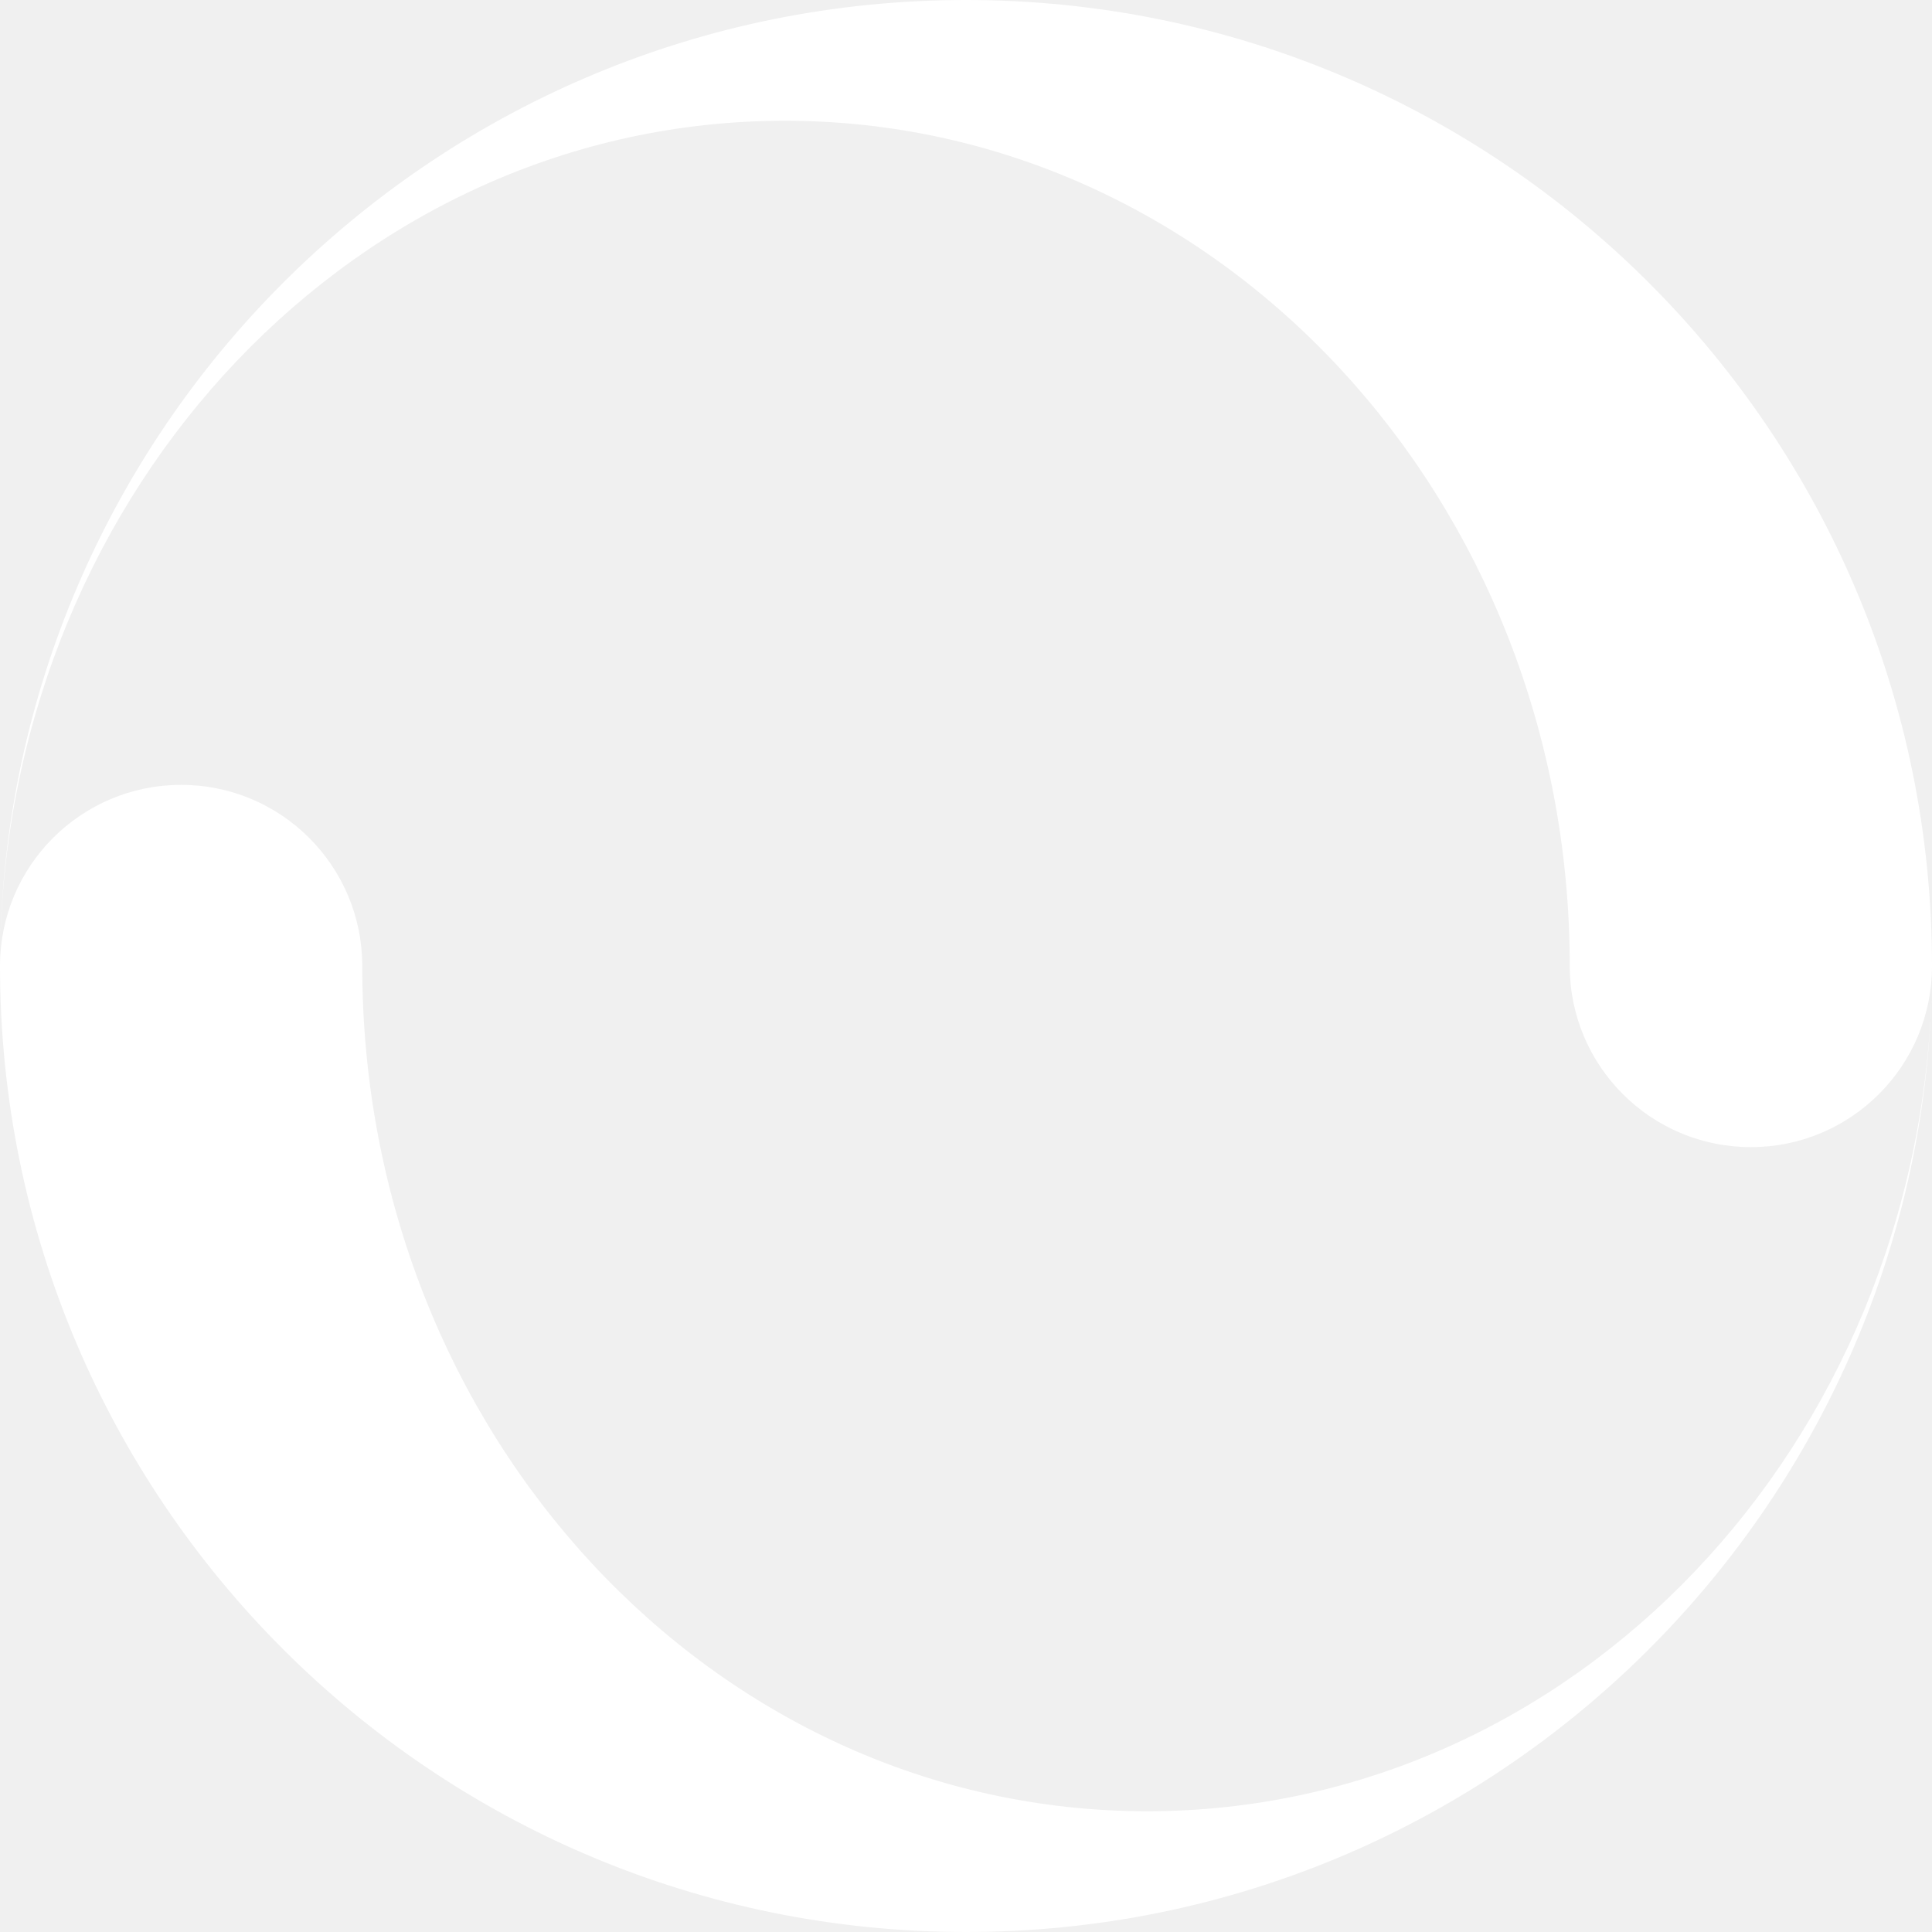
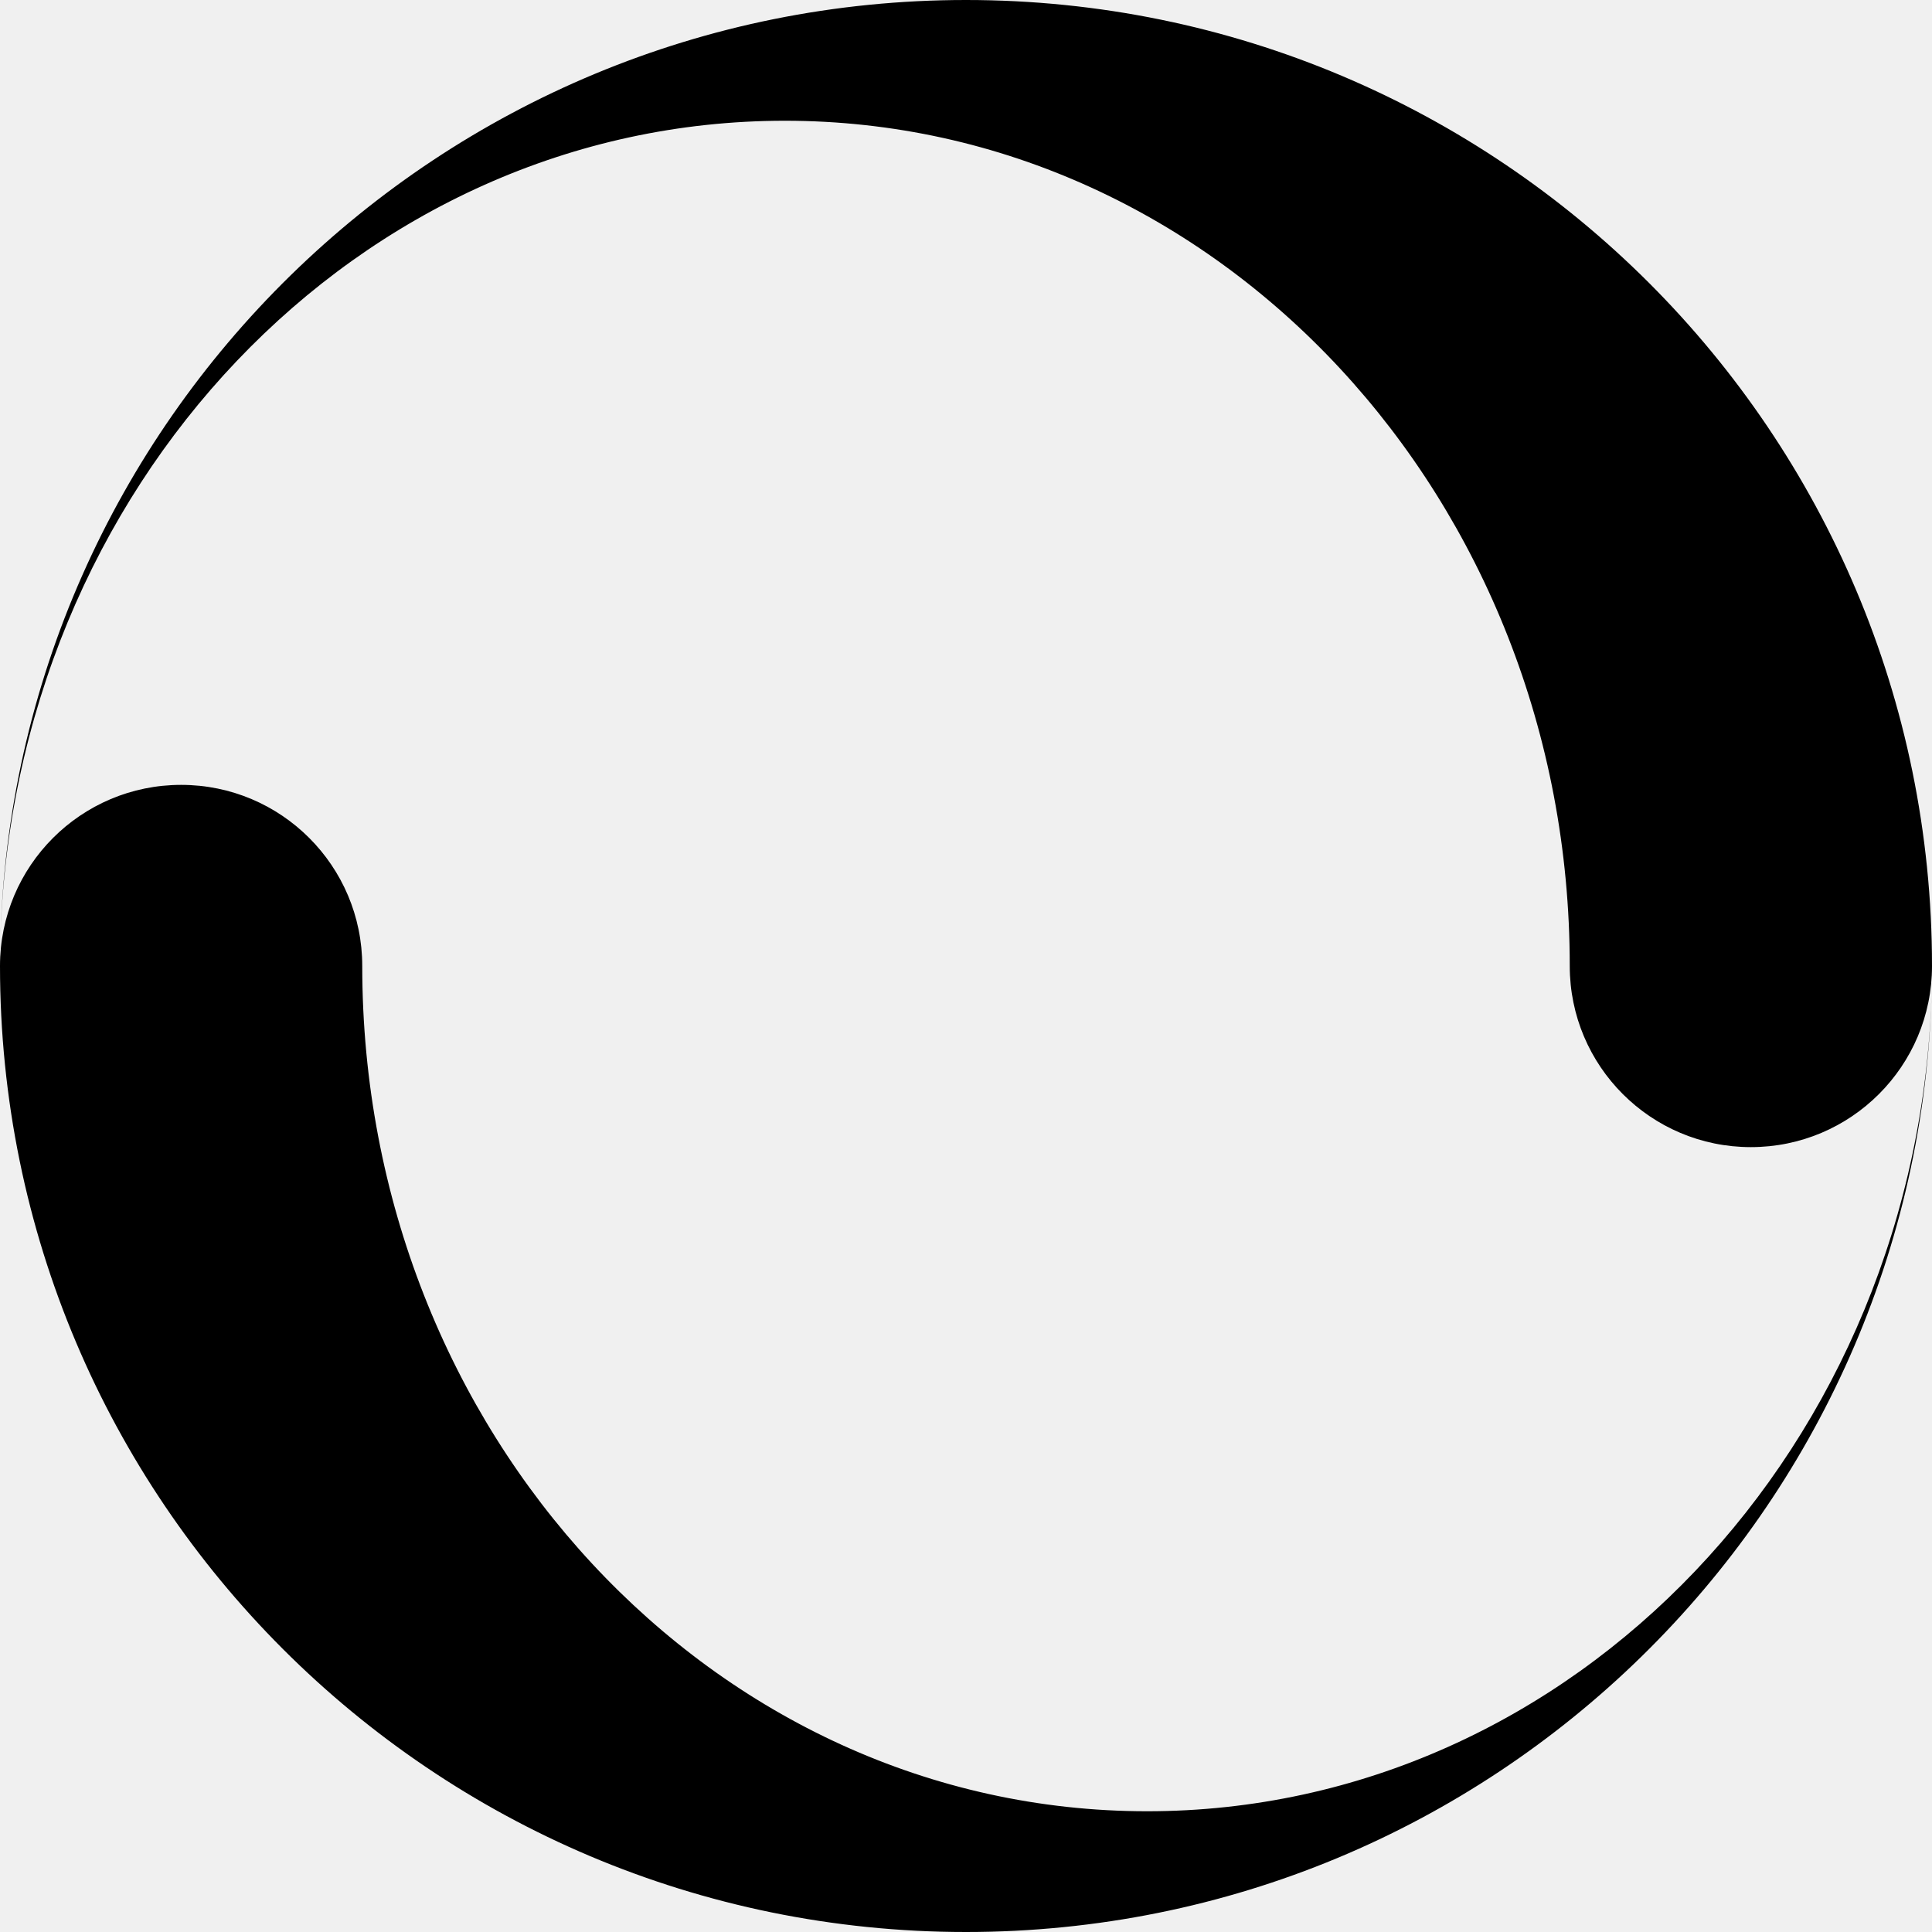
<svg xmlns="http://www.w3.org/2000/svg" version="1.1" width="64" height="64" viewBox="0 0 64 64">
-   <path d="M32 0c-17.422 0-31.591 13.923-31.991 31.248 0.37-15.116 11.864-27.248 25.991-27.248 14.359 0 26 12.536 26 28 0 3.314 2.686 6 6 6s6-2.686 6-6c0-17.673-14.327-32-32-32zM32 64c17.422 0 31.591-13.923 31.99-31.248-0.37 15.117-11.864 27.248-25.99 27.248-14.359 0-26-12.536-26-28 0-3.314-2.686-6-6-6s-6 2.686-6 6c0 17.673 14.327 32 32 32z" fill="#ffffff" />
+   <path d="M32 0c-17.422 0-31.591 13.923-31.991 31.248 0.37-15.116 11.864-27.248 25.991-27.248 14.359 0 26 12.536 26 28 0 3.314 2.686 6 6 6s6-2.686 6-6c0-17.673-14.327-32-32-32zM32 64c17.422 0 31.591-13.923 31.99-31.248-0.37 15.117-11.864 27.248-25.99 27.248-14.359 0-26-12.536-26-28 0-3.314-2.686-6-6-6s-6 2.686-6 6c0 17.673 14.327 32 32 32z" fill="#000000" />
</svg>
